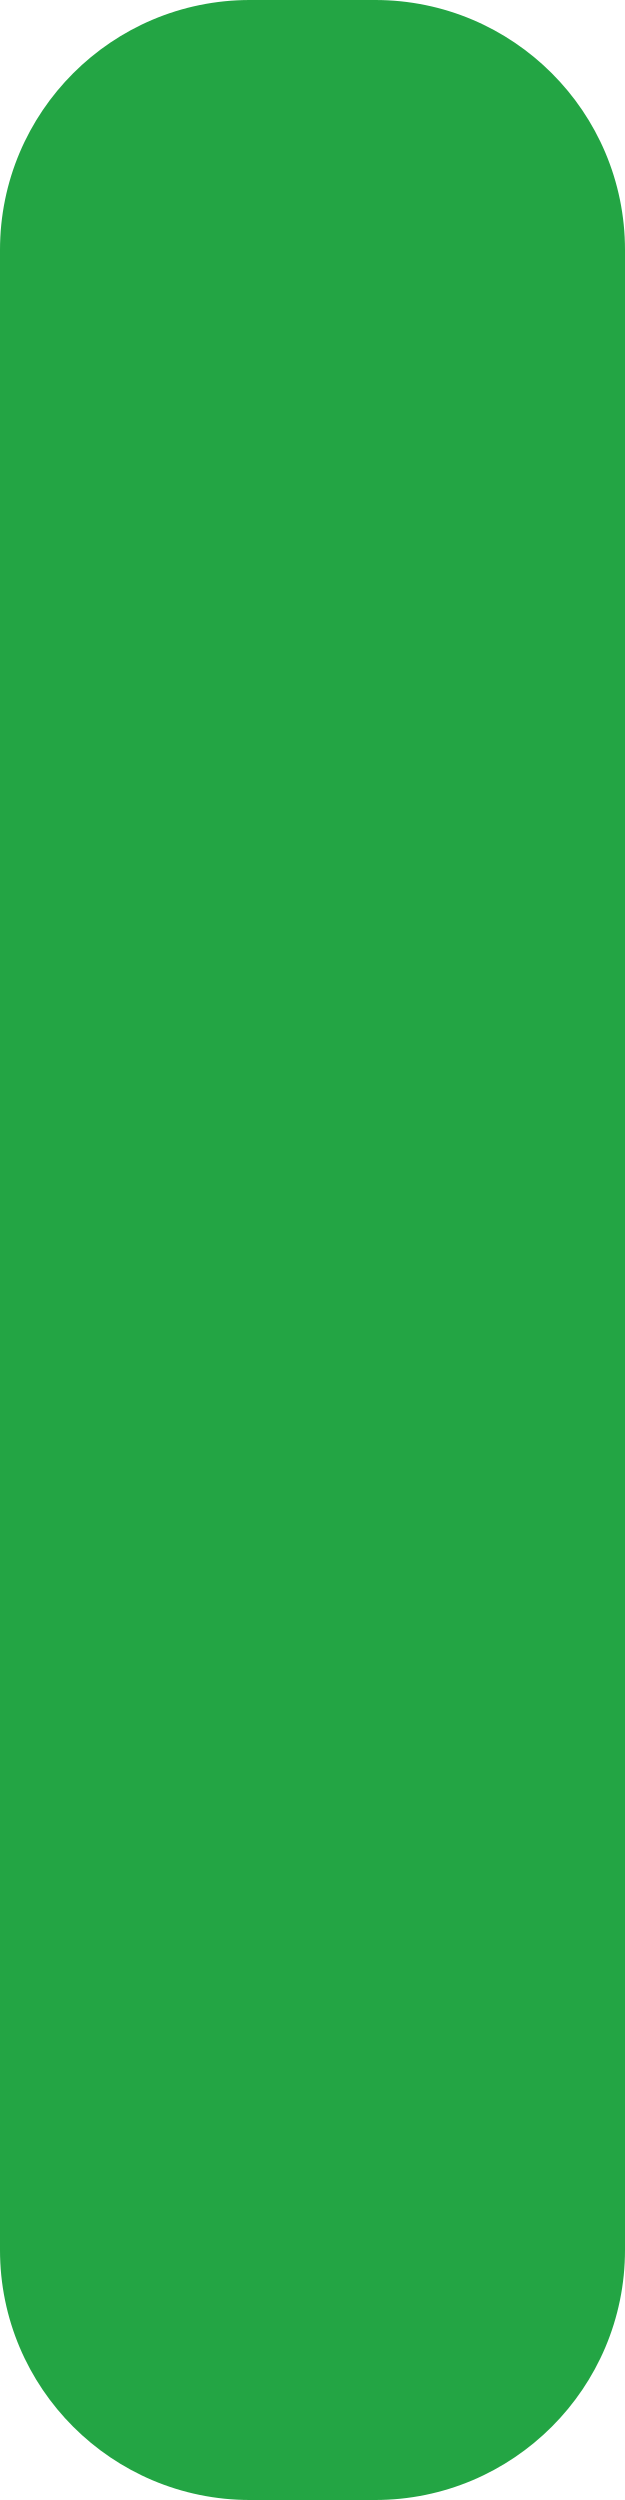
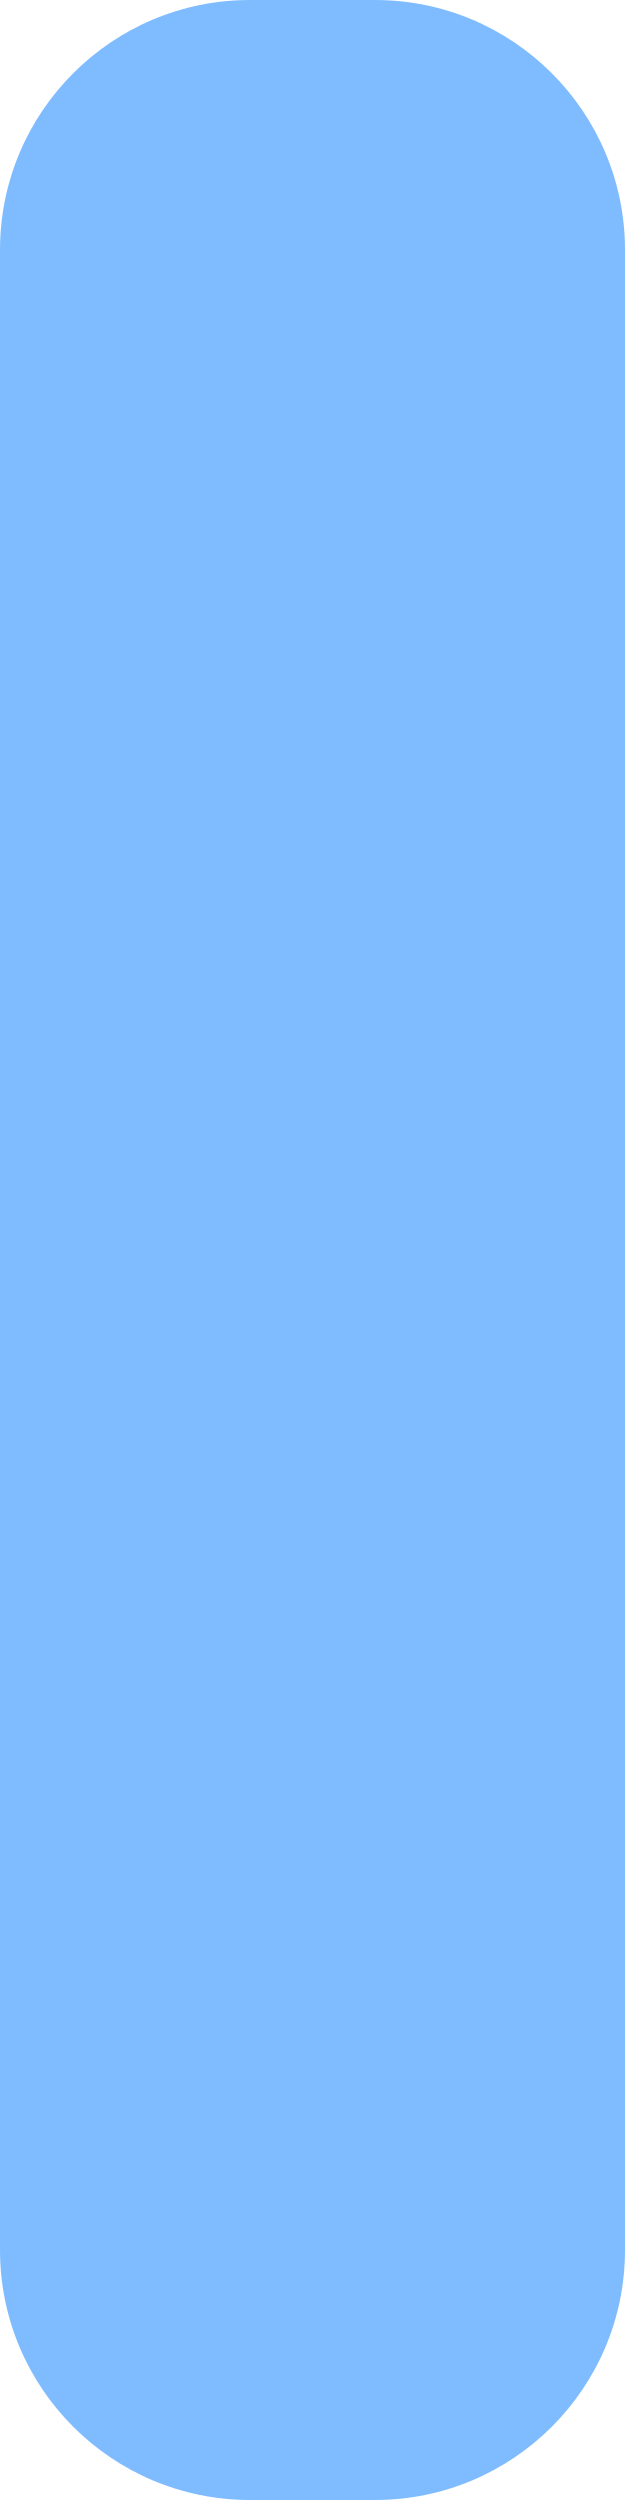
<svg xmlns="http://www.w3.org/2000/svg" width="10" height="40" viewBox="0 0 10 40" fill="none">
  <g id="Category Rectangle">
-     <rect id="Rectangle 17" width="10" height="40" rx="4" fill="#23A544" />
+     <rect id="Rectangle 17" width="10" height="40" rx="4" fill="#007bff80" />
  </g>
</svg>
